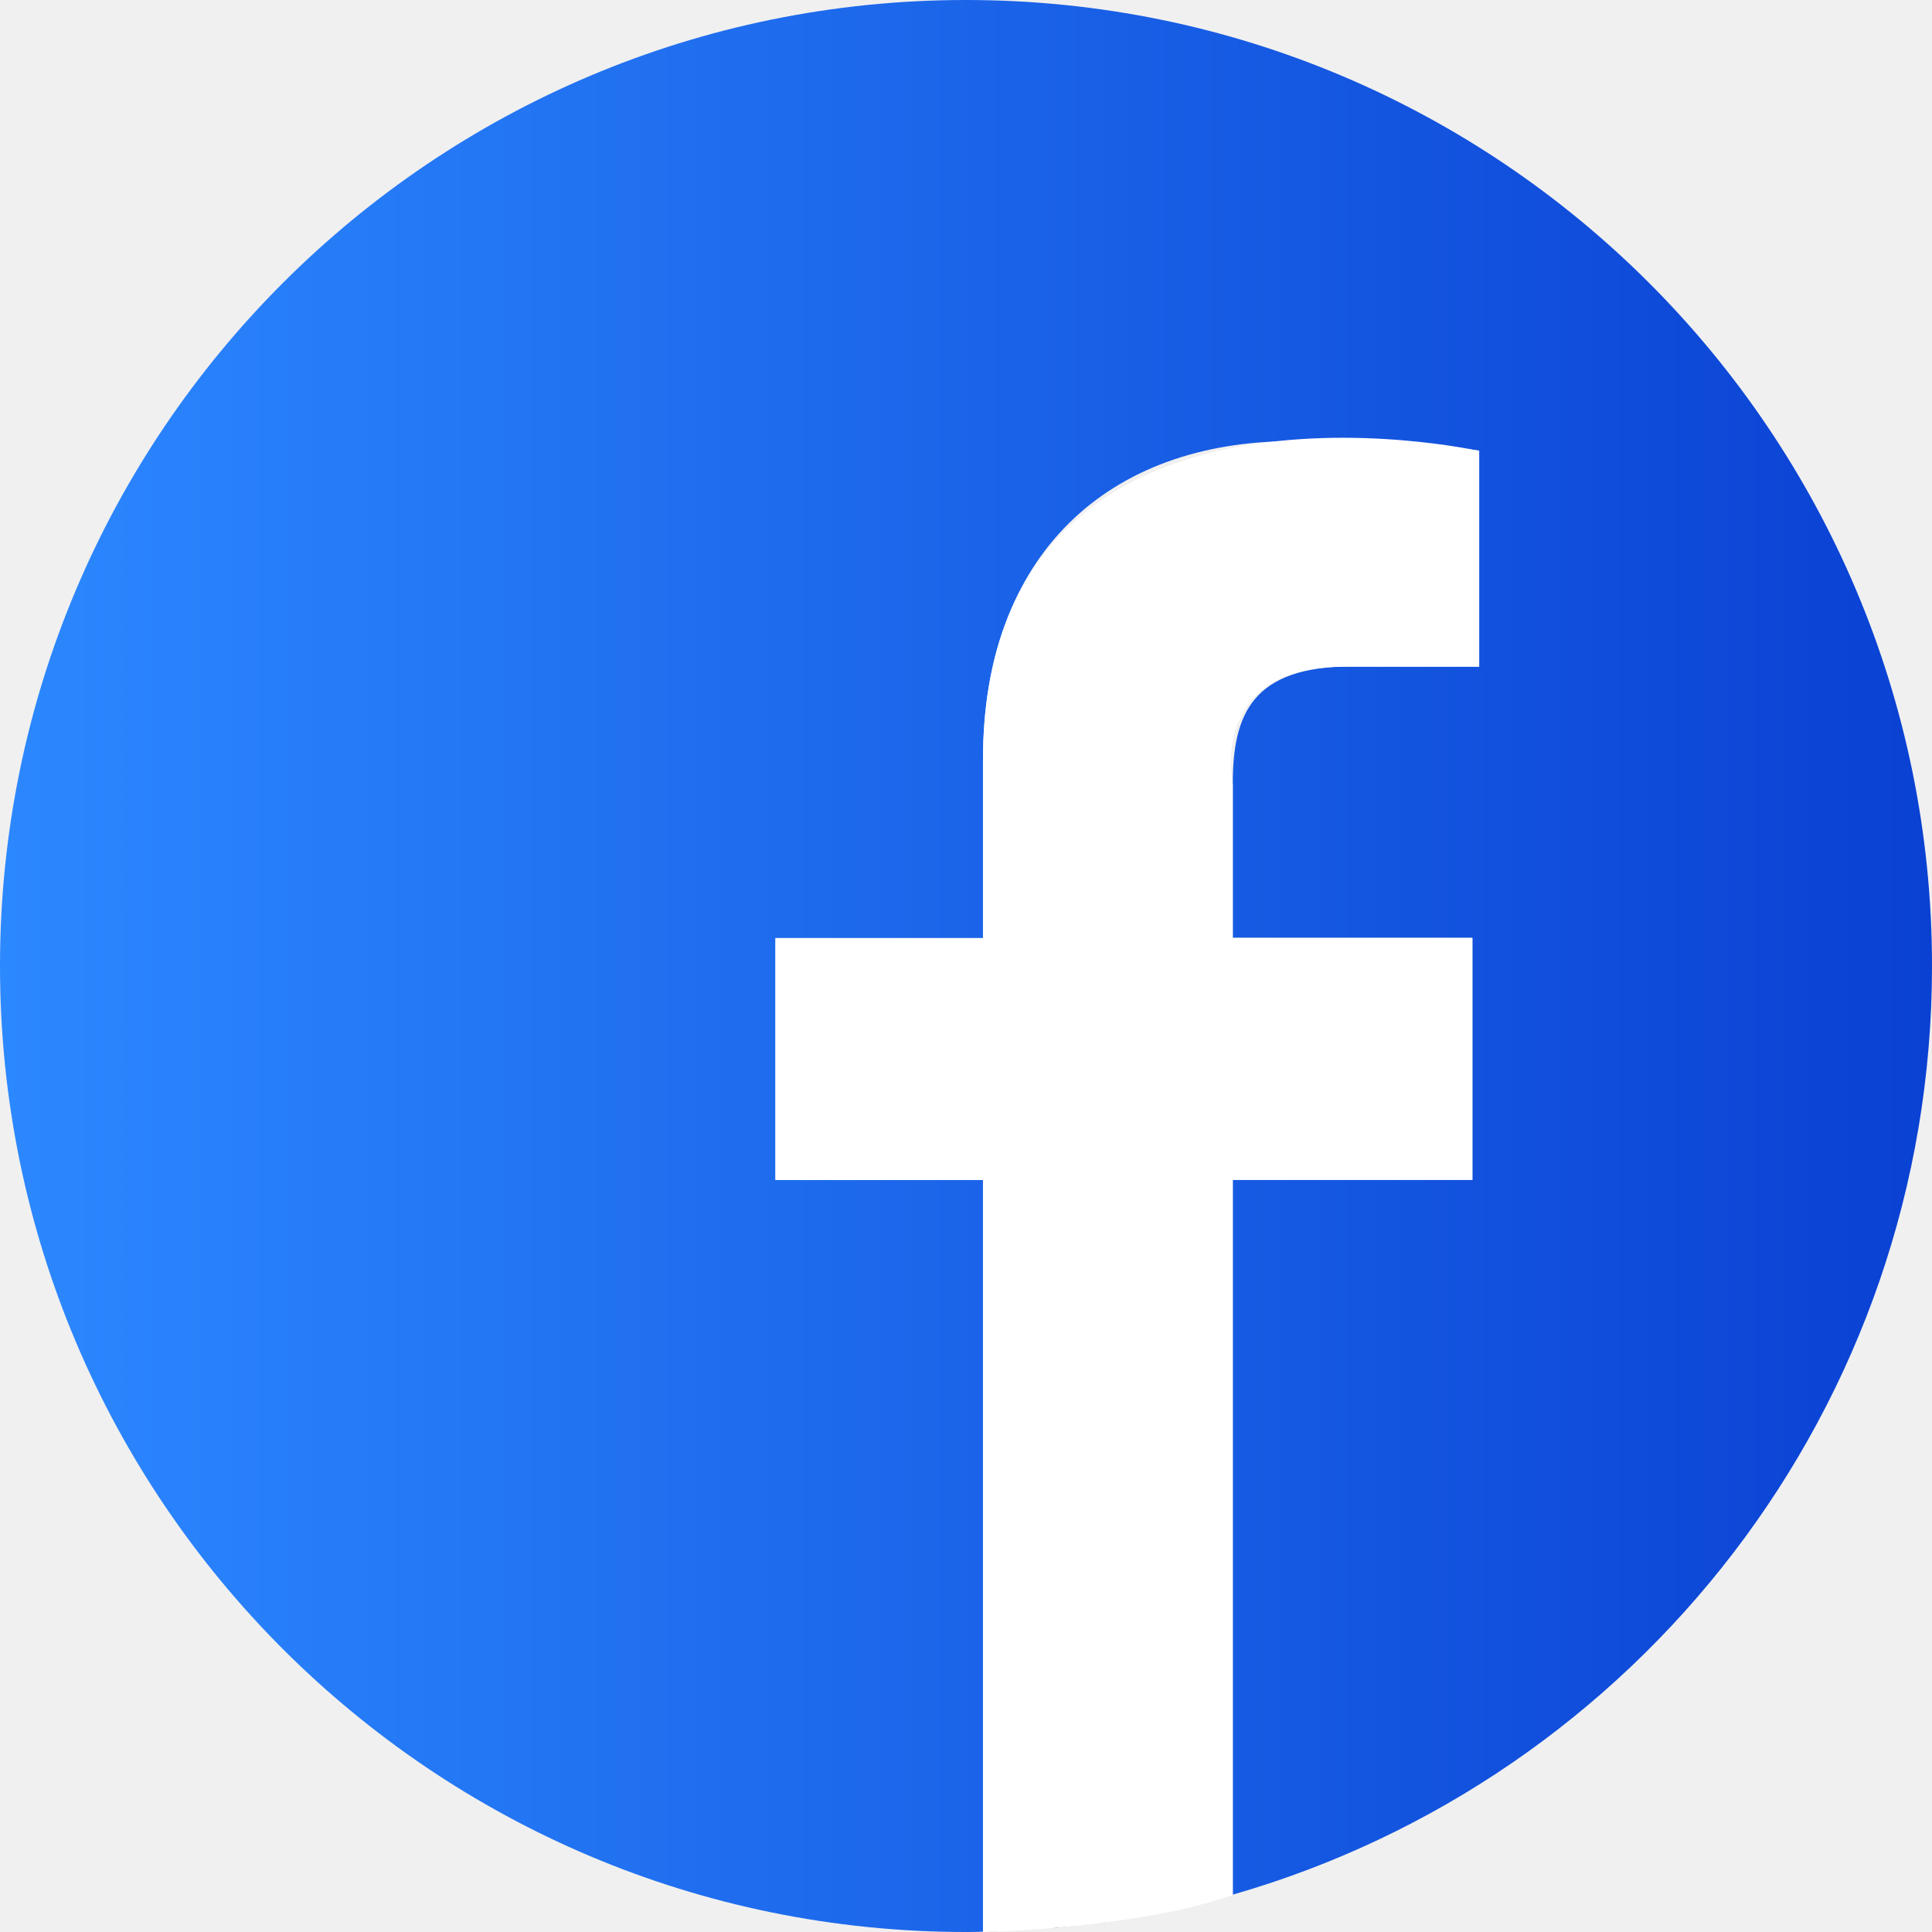
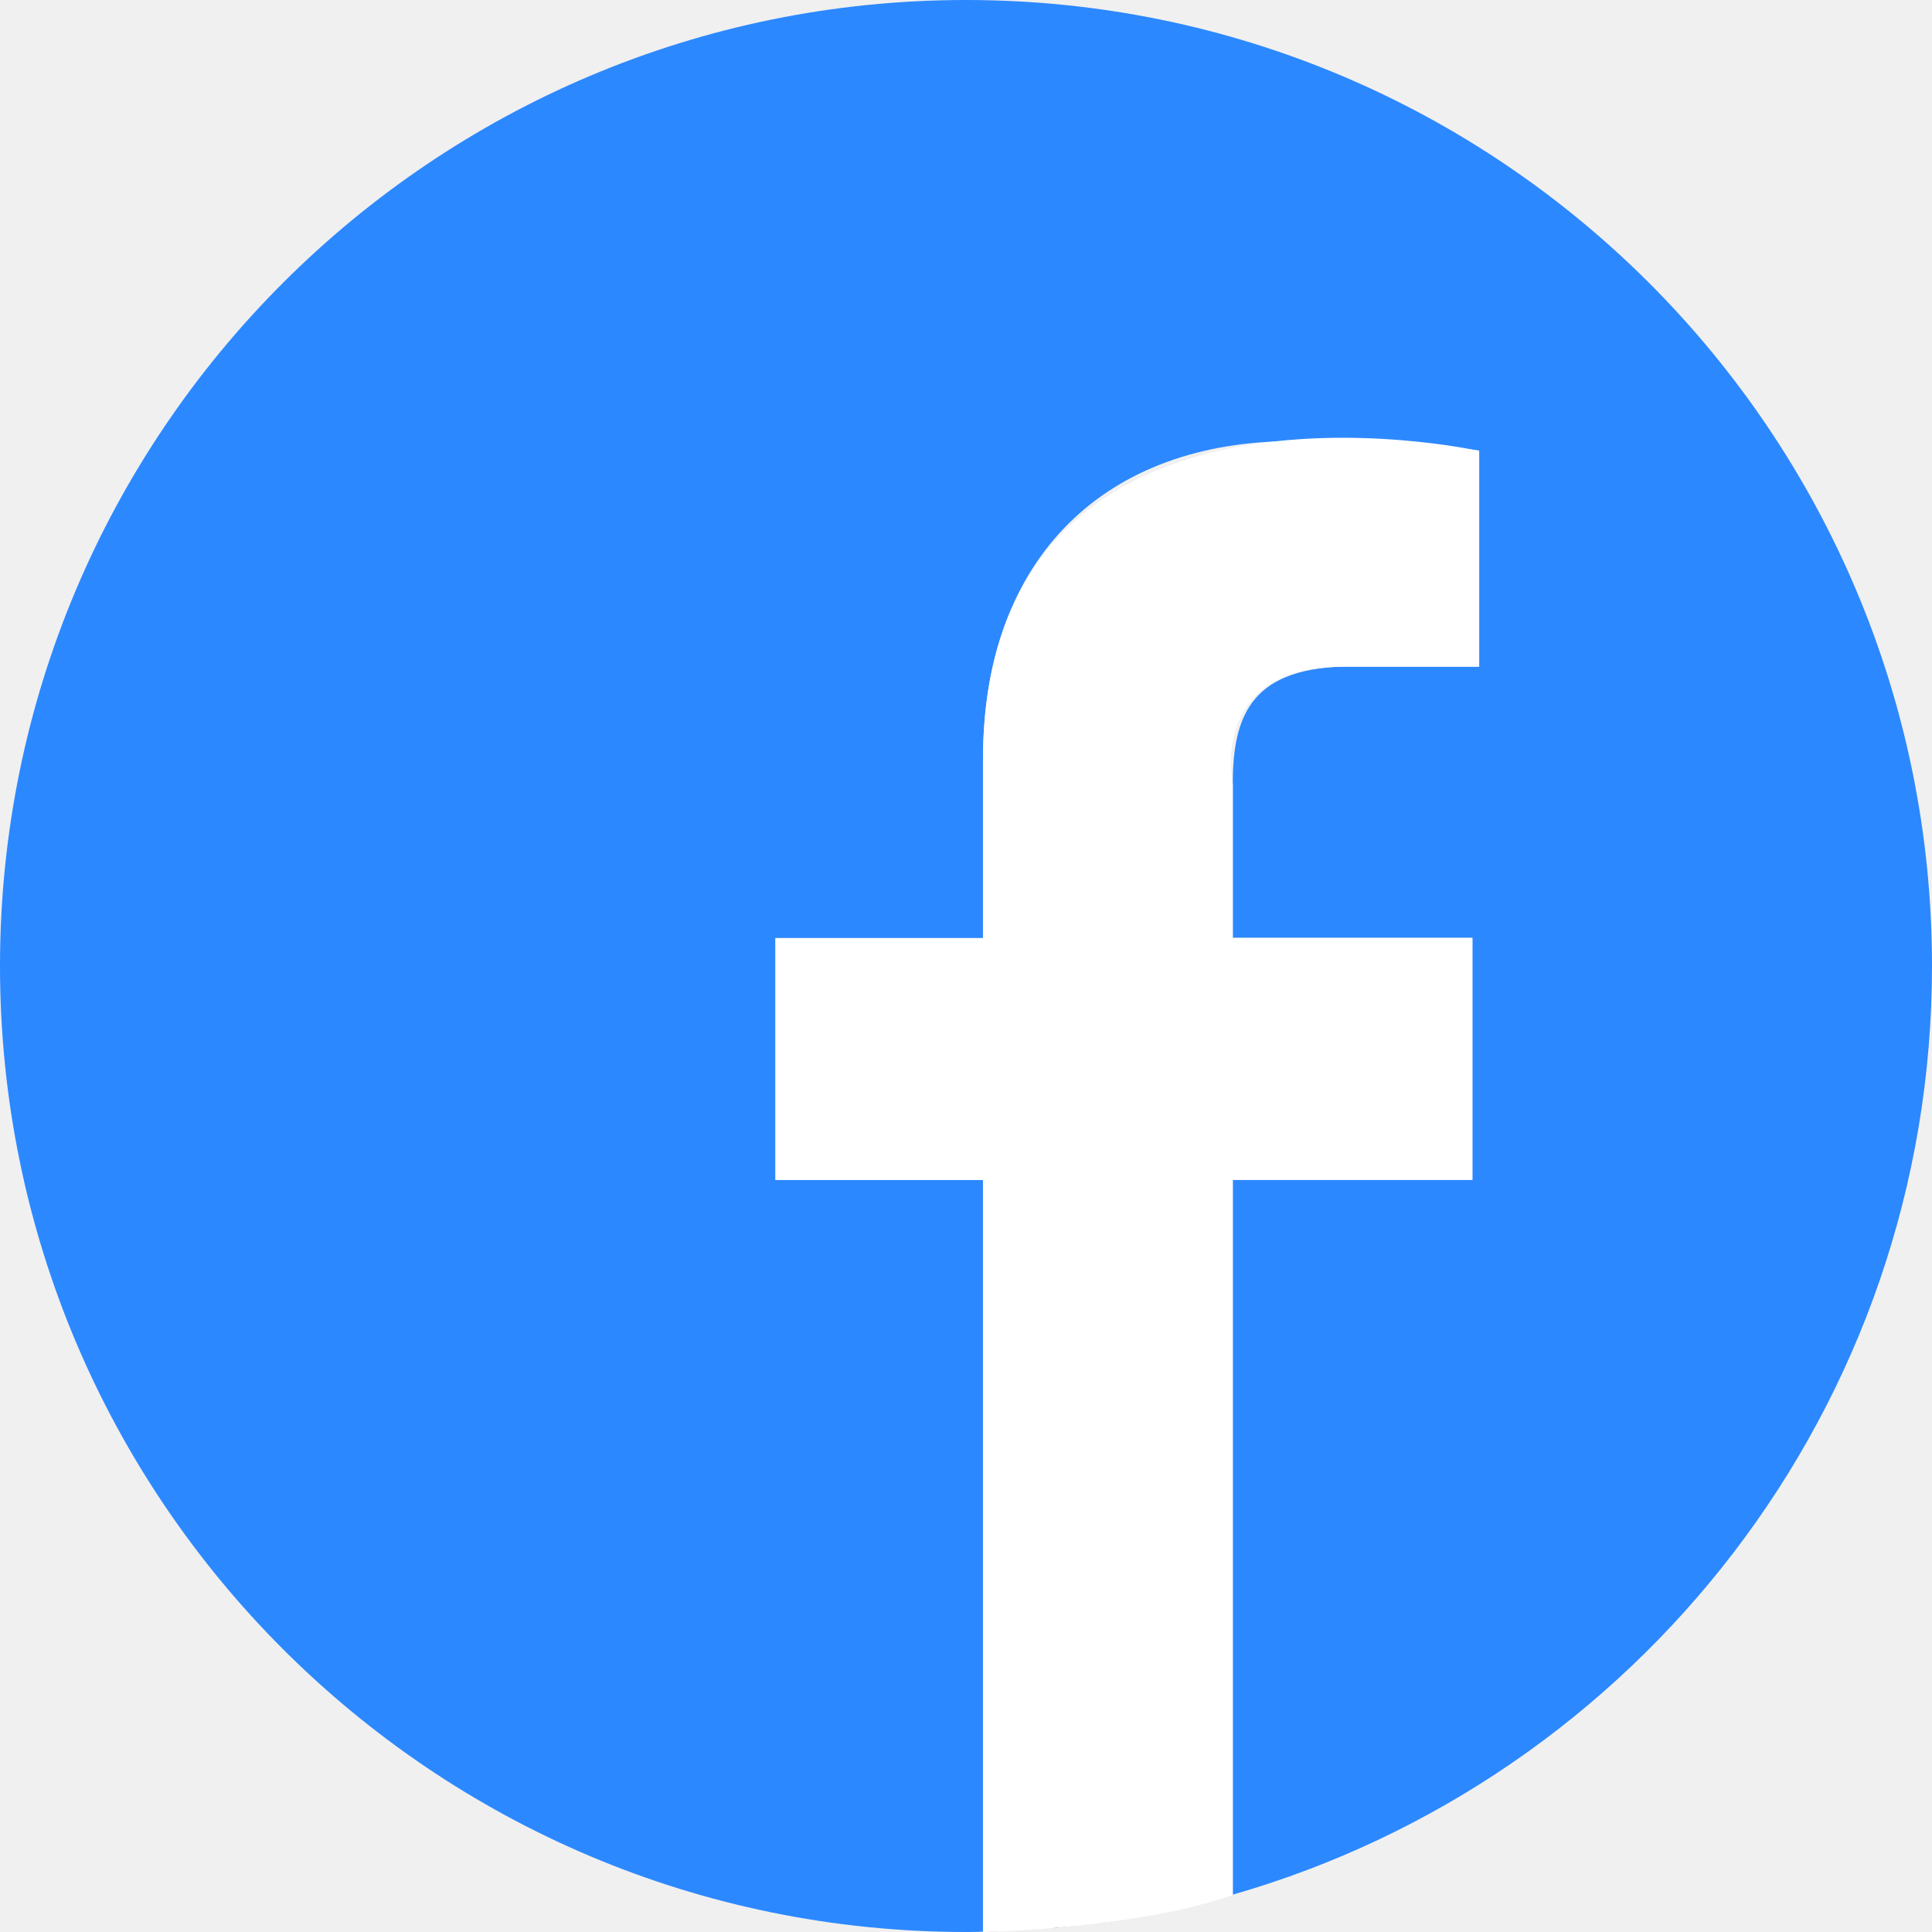
- <svg xmlns="http://www.w3.org/2000/svg" version="1.1" id="Layer_1" x="0px" y="0px" viewBox="0 0 512 512" style="enable-background:new 0 0 512 512;" xml:space="preserve">
-   <style type="text/css">
- 	.st0{fill:url(#SVGID_1_);}
- 	.st1{fill:#FFFFFF;}
- </style>
-   <path d="M297.3,508.7c-2.1,0.3-4.3,0.7-6.4,1C293,509.3,295.1,509,297.3,508.7z" />
-   <path d="M302.4,507.8c-1,0.2-2,0.4-3.1,0.5C300.4,508.2,301.4,508,302.4,507.8z" />
-   <path d="M285.1,510.3c-2.5,0.3-5,0.5-7.5,0.7C280.1,510.9,282.6,510.6,285.1,510.3z" />
-   <path d="M290.1,509.7c-1.2,0.2-2.4,0.3-3.6,0.4C287.6,510,288.9,509.9,290.1,509.7z" />
-   <path d="M309.4,506.4c-0.9,0.2-1.8,0.4-2.7,0.6C307.6,506.8,308.5,506.6,309.4,506.4z" />
-   <path d="M326.7,502.1c-0.7,0.2-1.5,0.4-2.2,0.6C325.2,502.5,325.9,502.3,326.7,502.1z" />
-   <path d="M321.4,503.5c-0.8,0.2-1.6,0.4-2.4,0.6C319.9,504,320.6,503.8,321.4,503.5z" />
-   <path d="M314.6,505.3c-0.8,0.2-1.7,0.4-2.5,0.6C312.9,505.6,313.8,505.4,314.6,505.3z" />
-   <path d="M277.5,511.1c-1.3,0.1-2.7,0.2-4,0.3C274.8,511.3,276.2,511.2,277.5,511.1z" />
-   <linearGradient id="SVGID_1_" gradientUnits="userSpaceOnUse" x1="0" y1="256" x2="512" y2="256">
-     <stop offset="0" style="stop-color:#2C88FF" />
-     <stop offset="1" style="stop-color:#0A41D3" />
-   </linearGradient>
-   <path class="st0" d="M512,256C512,114.6,397.4,0,256,0S0,114.6,0,256s114.6,256,256,256c1.5,0,3,0,4.5-0.1V312.7h-55v-64.1h55v-47.2  c0-54.7,33.4-84.5,82.2-84.5c23.4,0,43.5,1.7,49.3,2.5v57.2h-33.6c-26.5,0-31.7,12.6-31.7,31.1v40.8h63.5v64.1l-63.5,0v189.5  C433.7,471.4,512,372.9,512,256z" />
-   <path d="M272.9,511.4c-2.7,0.2-5.3,0.3-8,0.4C267.6,511.7,270.2,511.6,272.9,511.4z" />
-   <path d="M264.8,511.8c-1.4,0-2.8,0.1-4.2,0.1C261.9,511.9,263.3,511.9,264.8,511.8z" />
-   <path class="st1" d="M260.5,201.4" />
-   <path class="st1" d="M260.5,248.6h-55v64.1h55l0,199.3c0,0,39.9-0.7,66.2-9.8V312.7l63.5,0v-64.1h-63.5v-40.8  c0,0-6.7-31.1,29.3-31.1s36,0,36,0v-57.2c0,0-131.5-29.3-131.5,82" />
+ <svg xmlns="http://www.w3.org/2000/svg" id="Layer_1" data-name="Layer 1" viewBox="0 0 512 512">
+   <defs>
+     <style>.cls-1{fill:#2c88ff;}.cls-2{fill:#fff;}</style>
+   </defs>
+   <path d="M297.3,508.7c-2.1.3-4.3.7-6.4,1C293,509.3,295.1,509,297.3,508.7Z" />
+   <path d="M302.4,507.8a28.68,28.68,0,0,1-3.1.5A28.68,28.68,0,0,0,302.4,507.8Z" />
+   <path d="M285.1,510.3c-2.5.3-5,.5-7.5.7C280.1,510.9,282.6,510.6,285.1,510.3Z" />
+   <path d="M290.1,509.7c-1.2.2-2.4.3-3.6.4C287.6,510,288.9,509.9,290.1,509.7Z" />
+   <path d="M309.4,506.4l-2.7.6Z" />
+   <path d="M326.7,502.1l-2.2.6C325.2,502.5,325.9,502.3,326.7,502.1Z" />
+   <path d="M321.4,503.5l-2.4.6A9.38,9.38,0,0,0,321.4,503.5Z" />
+   <path d="M314.6,505.3l-2.5.6A11.36,11.36,0,0,1,314.6,505.3Z" />
+   <path d="M277.5,511.1l-4,.3Z" />
+   <path class="cls-1" d="M512,256C512,114.6,397.4,0,256,0S0,114.6,0,256,114.6,512,256,512c1.5,0,3,0,4.5-.1V312.7h-55V248.6h55V201.4c0-54.7,33.4-84.5,82.2-84.5,23.4,0,43.5,1.7,49.3,2.5v57.2H358.4c-26.5,0-31.7,12.6-31.7,31.1v40.8h63.5v64.1H326.7V502.1C433.7,471.4,512,372.9,512,256Z" />
+   <path d="M272.9,511.4c-2.7.2-5.3.3-8,.4C267.6,511.7,270.2,511.6,272.9,511.4Z" />
+   <path d="M264.8,511.8c-1.4,0-2.8.1-4.2.1C261.9,511.9,263.3,511.9,264.8,511.8Z" />
+   <path class="cls-2" d="M260.5,201.4" />
+   <path class="cls-2" d="M260.5,248.6h-55v64.1h55V512s39.9-.7,66.2-9.8V312.7h63.5V248.6H326.7V207.8S320,176.7,356,176.7h36V119.5s-131.5-29.3-131.5,82" />
</svg>
